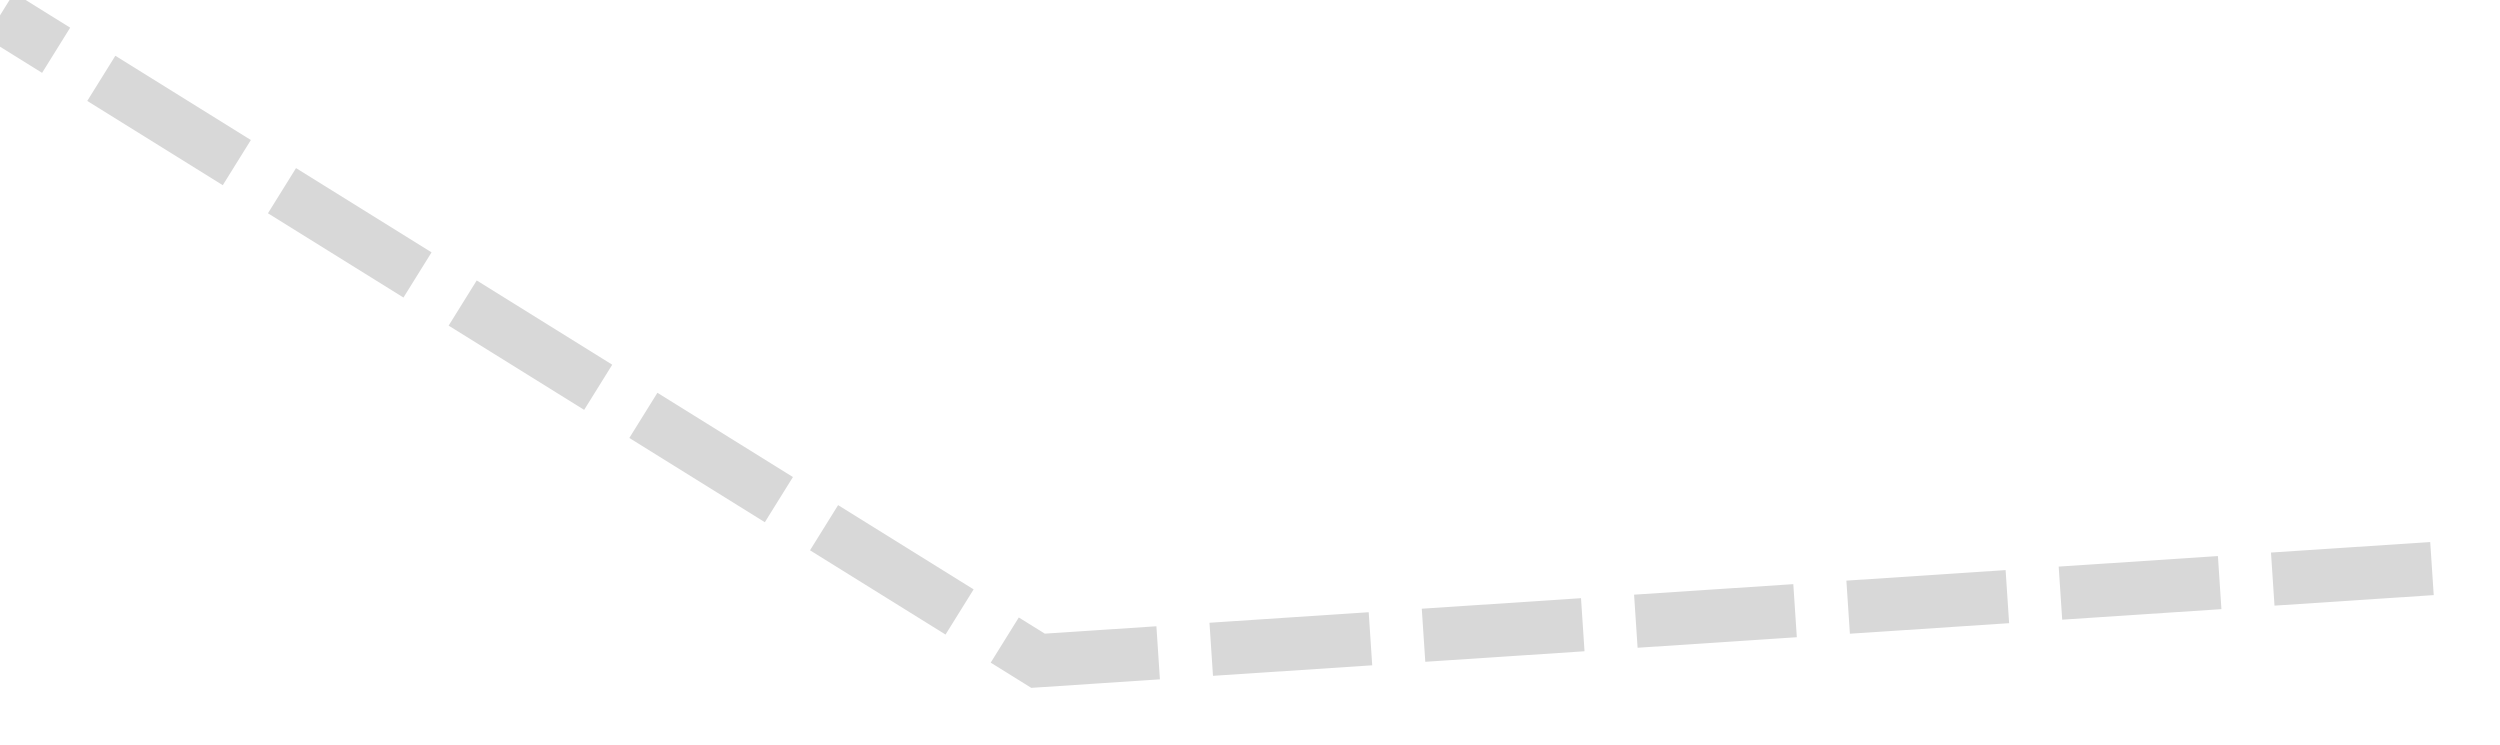
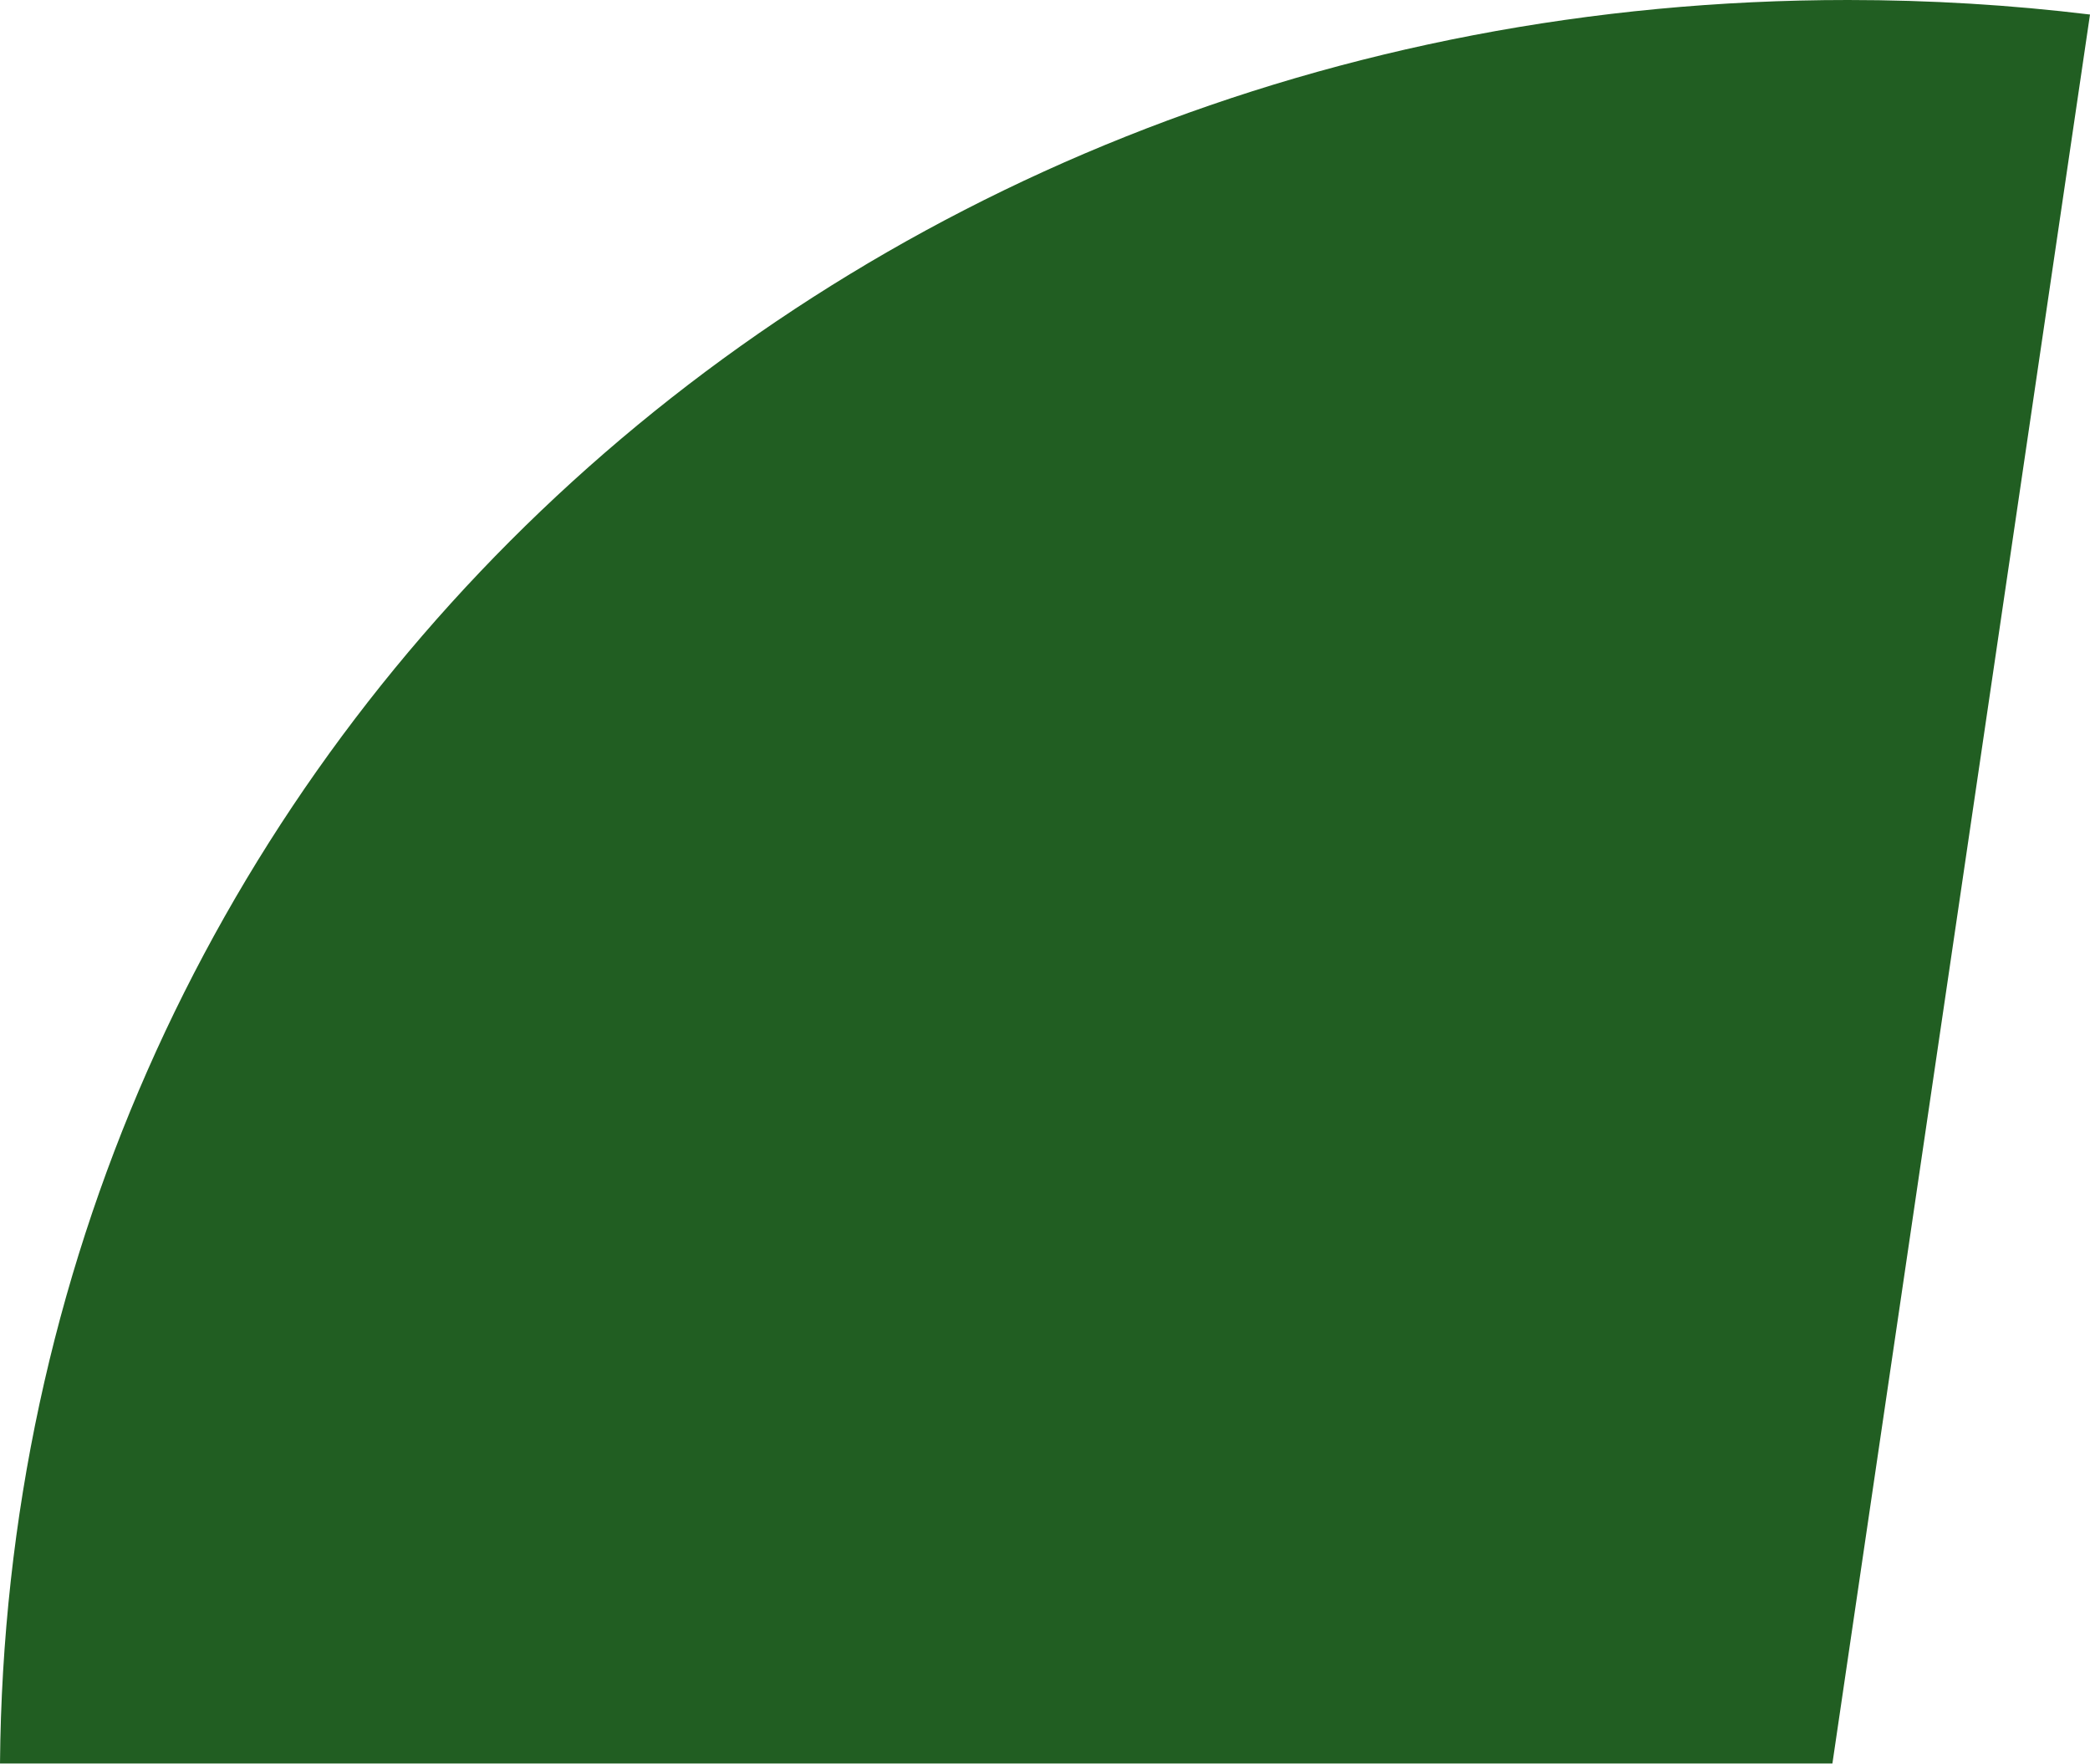
- <svg xmlns="http://www.w3.org/2000/svg" version="1.1" width="47px" height="14px">
-   <g transform="matrix(1 0 0 1 -302 -3566 )">
-     <path d="M 45.721 10.689  L 19.515 12.422  L 0 0.289  " stroke-width="1" stroke-dasharray="3,1" stroke="#d8d8d8" fill="none" transform="matrix(1 0 0 1 302 3566 )" />
+ <svg xmlns="http://www.w3.org/2000/svg" version="1.1" width="64px" height="54px">
+   <g transform="matrix(1 0 0 1 -220 -2516 )">
+     <path d="M 56.112 54  L 0 54  C 0.248 23.722  25.056 0  56.588 0  C 59.104 0  61.578 0.151  64 0.445  L 56.112 54  Z " fill-rule="nonzero" fill="#215e22" stroke="none" transform="matrix(1 0 0 1 220 2516 )" />
  </g>
</svg>
